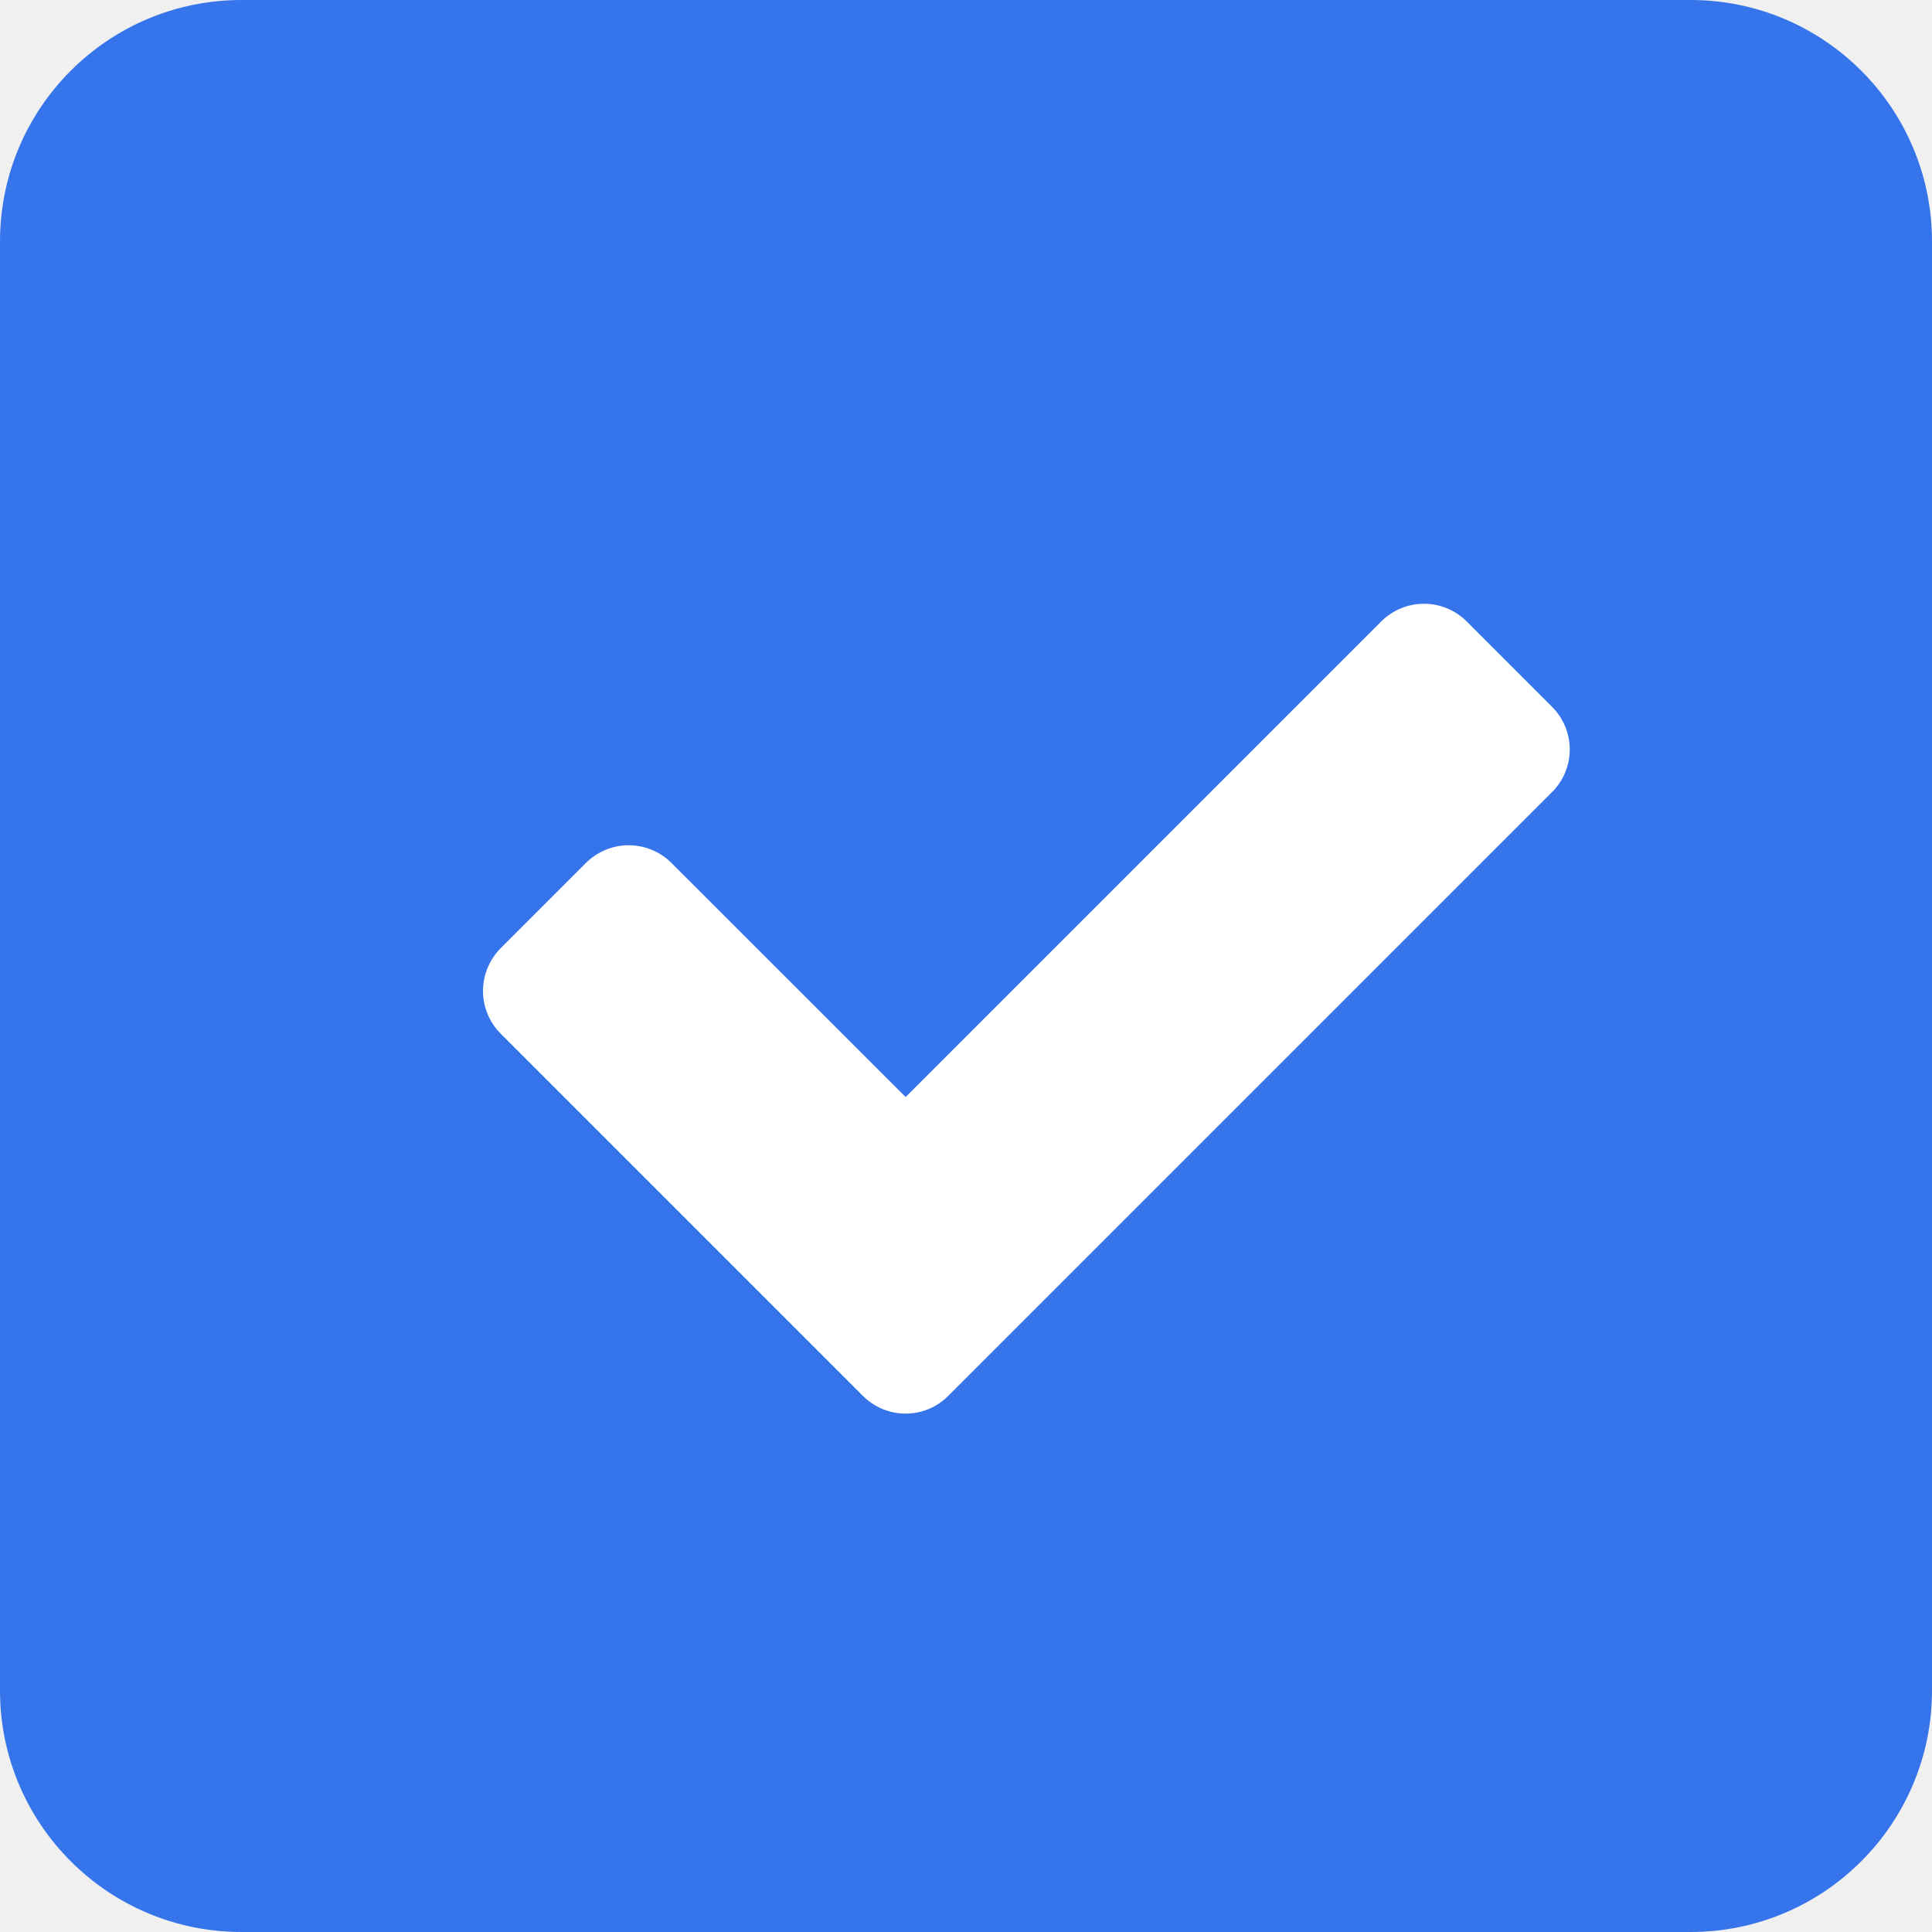
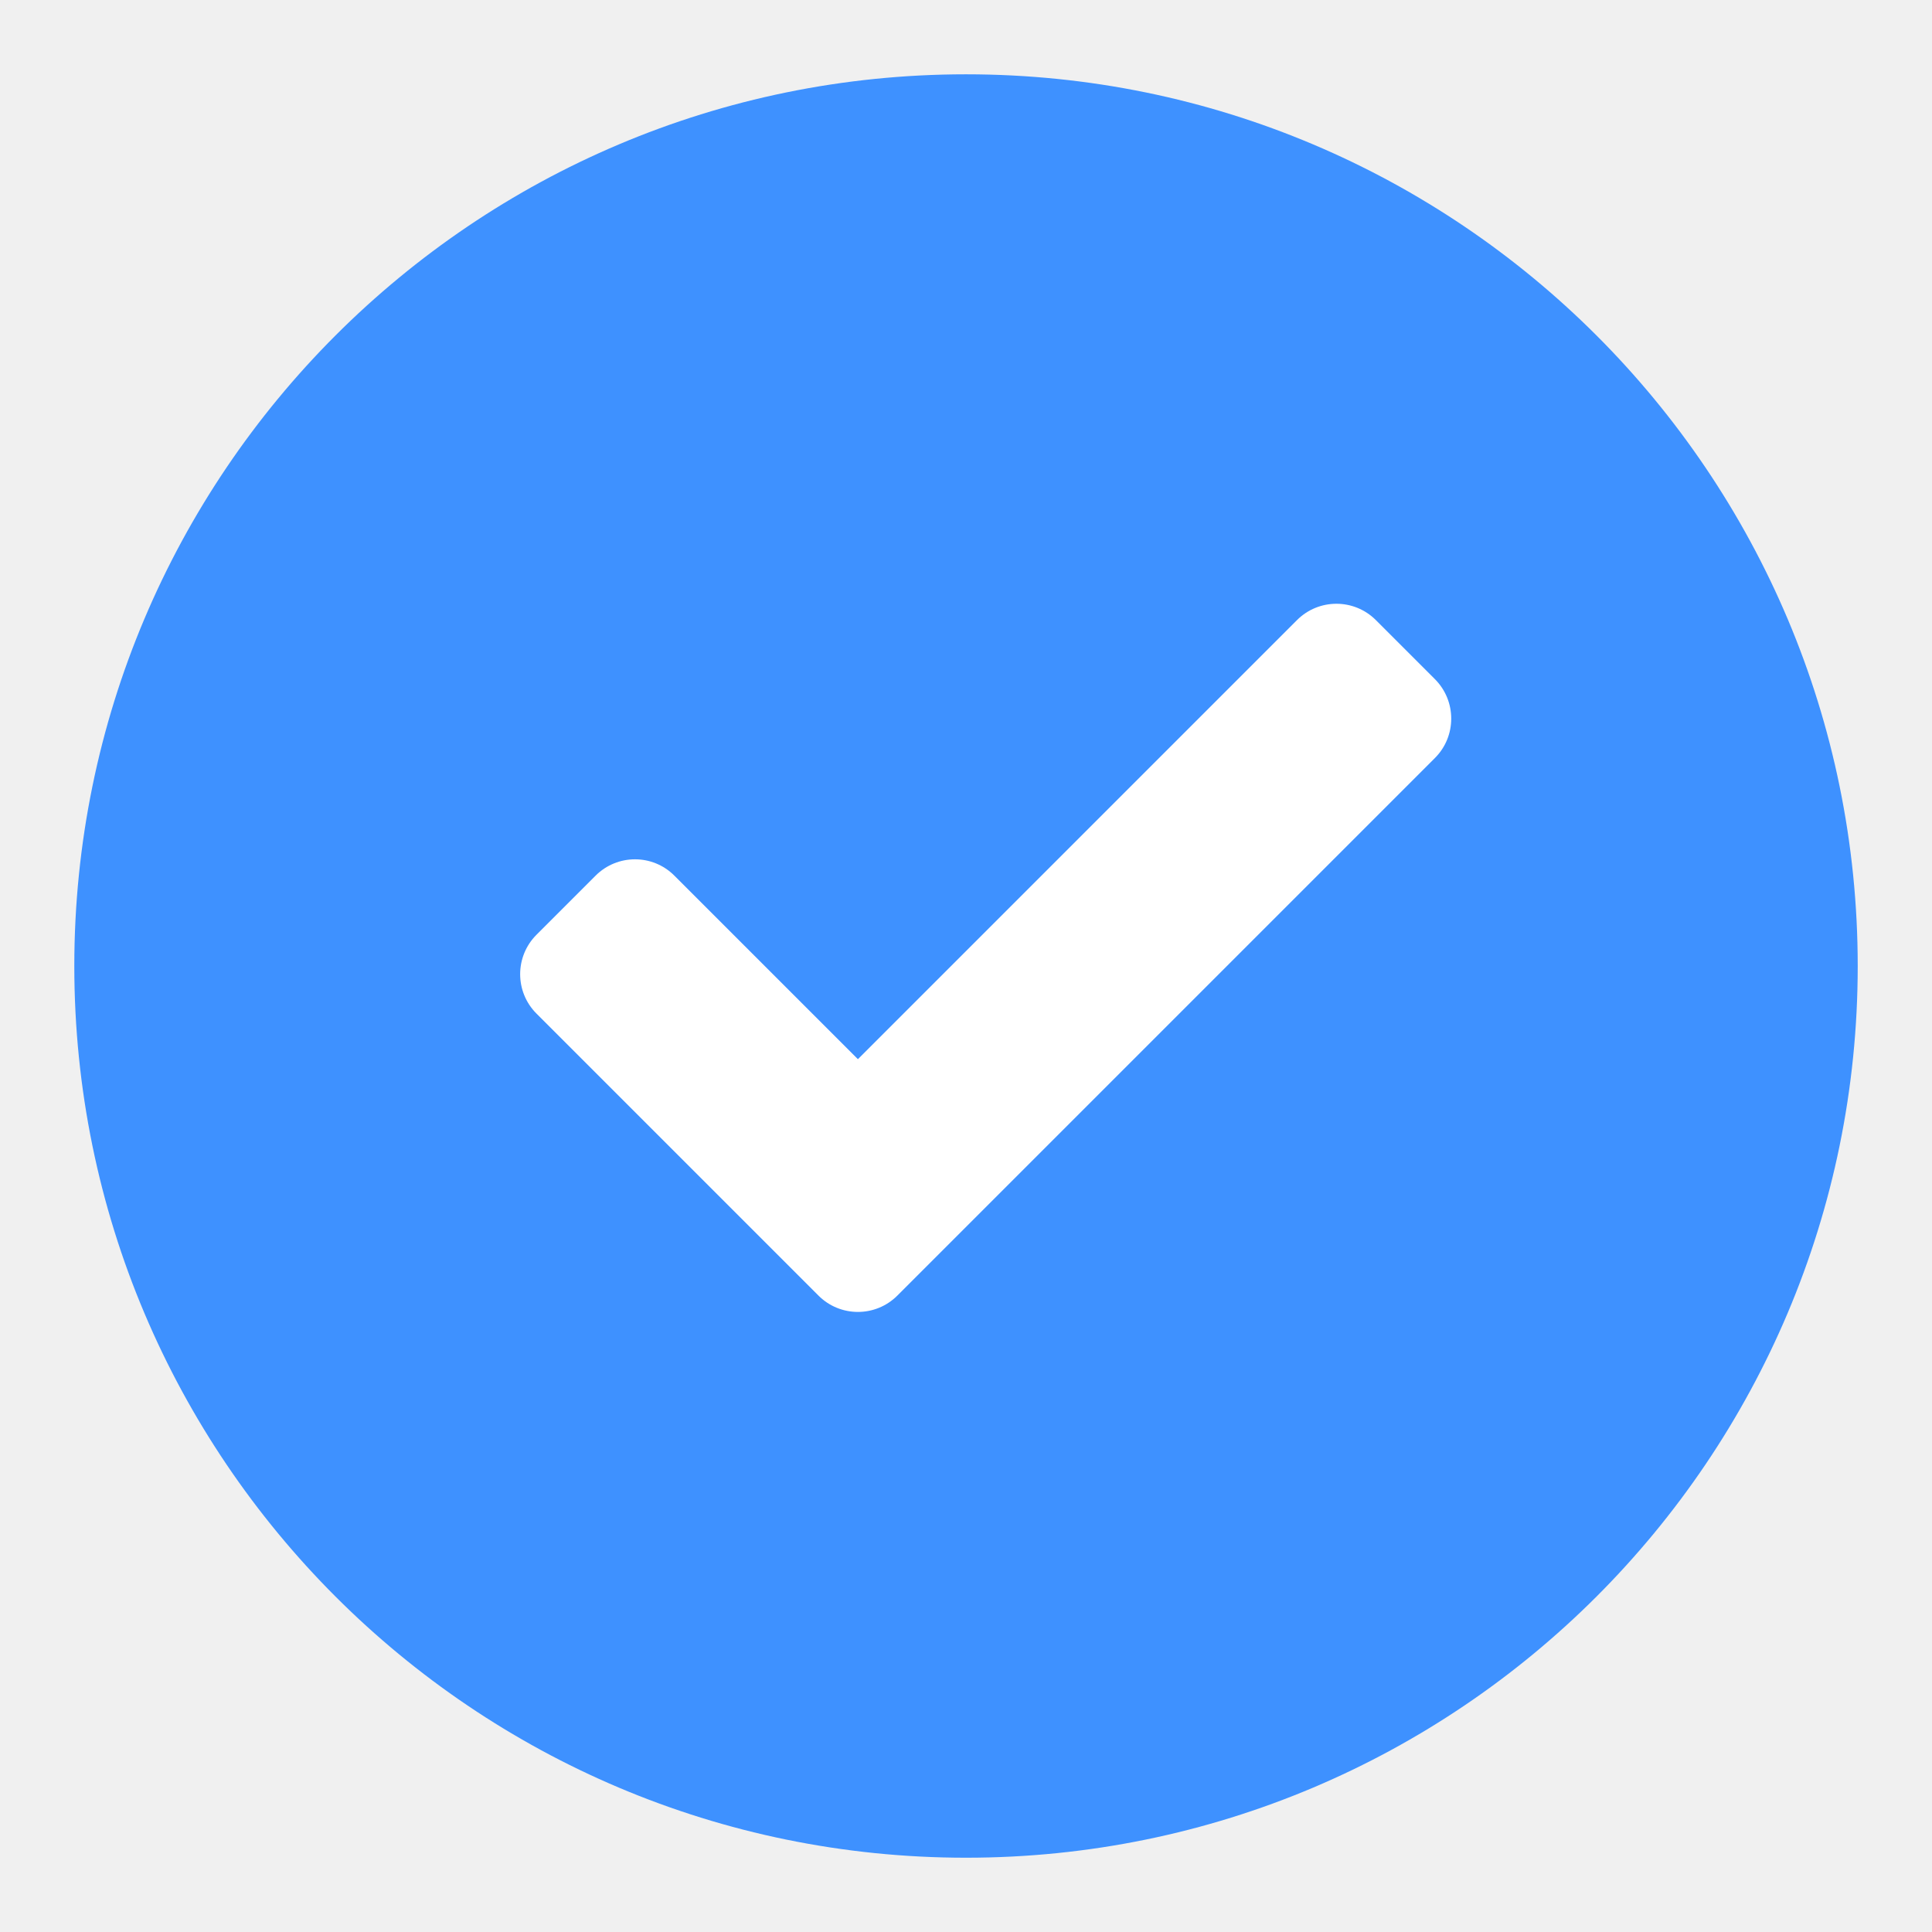
- <svg xmlns="http://www.w3.org/2000/svg" width="16" height="16" viewBox="0 0 16 16" fill="none">
-   <rect width="16" height="16" rx="2" fill="#3674EC" />
-   <path d="M11.439 5.146C11.533 5.053 11.66 5 11.793 5C11.925 5 12.053 5.053 12.146 5.146L12.853 5.853C12.947 5.947 13 6.074 13 6.207C13 6.339 12.947 6.467 12.853 6.56L7.853 11.56C7.76 11.654 7.632 11.707 7.5 11.707C7.367 11.707 7.24 11.654 7.146 11.56L4.146 8.56C4.053 8.467 4 8.339 4 8.207C4 8.074 4.053 7.947 4.146 7.853L4.853 7.146C4.947 7.053 5.074 7 5.207 7C5.339 7 5.467 7.053 5.56 7.146L7.5 9.085L11.439 5.146Z" fill="white" />
+ <svg xmlns="http://www.w3.org/2000/svg" width="22px" height="22px" viewBox="0 0 22 22" version="1.1">
+   <g id="v0.1-1108-2022-chaewon.min-&gt;-1111-전달받음-" stroke="none" stroke-width="1" fill="none" fill-rule="evenodd">
+     <g id="[Dispatcher-v0.1]-key-screen-4" transform="translate(-464, -153)">
+       <g id="Card" transform="translate(24, 128)">
+         <g id="Card-/-Idle-Copy-3" transform="translate(416, 0)">
+           <g id="Group" transform="translate(23, 24)">
+             <rect id="check_on_area" x="0" y="0" width="24" height="24" />
+             <g id="Status-/-checked-1" transform="translate(1.846154, 1.846154)">
+               <circle id="Icon-color" fill="#3E91FF" cx="10.154" cy="10.154" r="10.154" />
+               <path d="M14.821,6.215 L15.494,6.888 C15.741,7.136 15.741,7.538 15.494,7.785 L9.372,13.907 C9.124,14.155 8.722,14.155 8.474,13.907 L5.263,10.696 C5.015,10.448 5.015,10.046 5.263,9.798 L5.936,9.125 C6.184,8.877 6.586,8.877 6.833,9.125 C6.833,9.125 6.833,9.125 6.833,9.125 L8.923,11.215 L8.923,11.215 L13.923,6.215 C14.171,5.967 14.573,5.967 14.821,6.215 C14.821,6.215 14.821,6.215 14.821,6.215 Z" id="Check-mark" fill="#FFFFFF" />
+             </g>
+           </g>
+         </g>
+       </g>
+     </g>
+   </g>
</svg>
